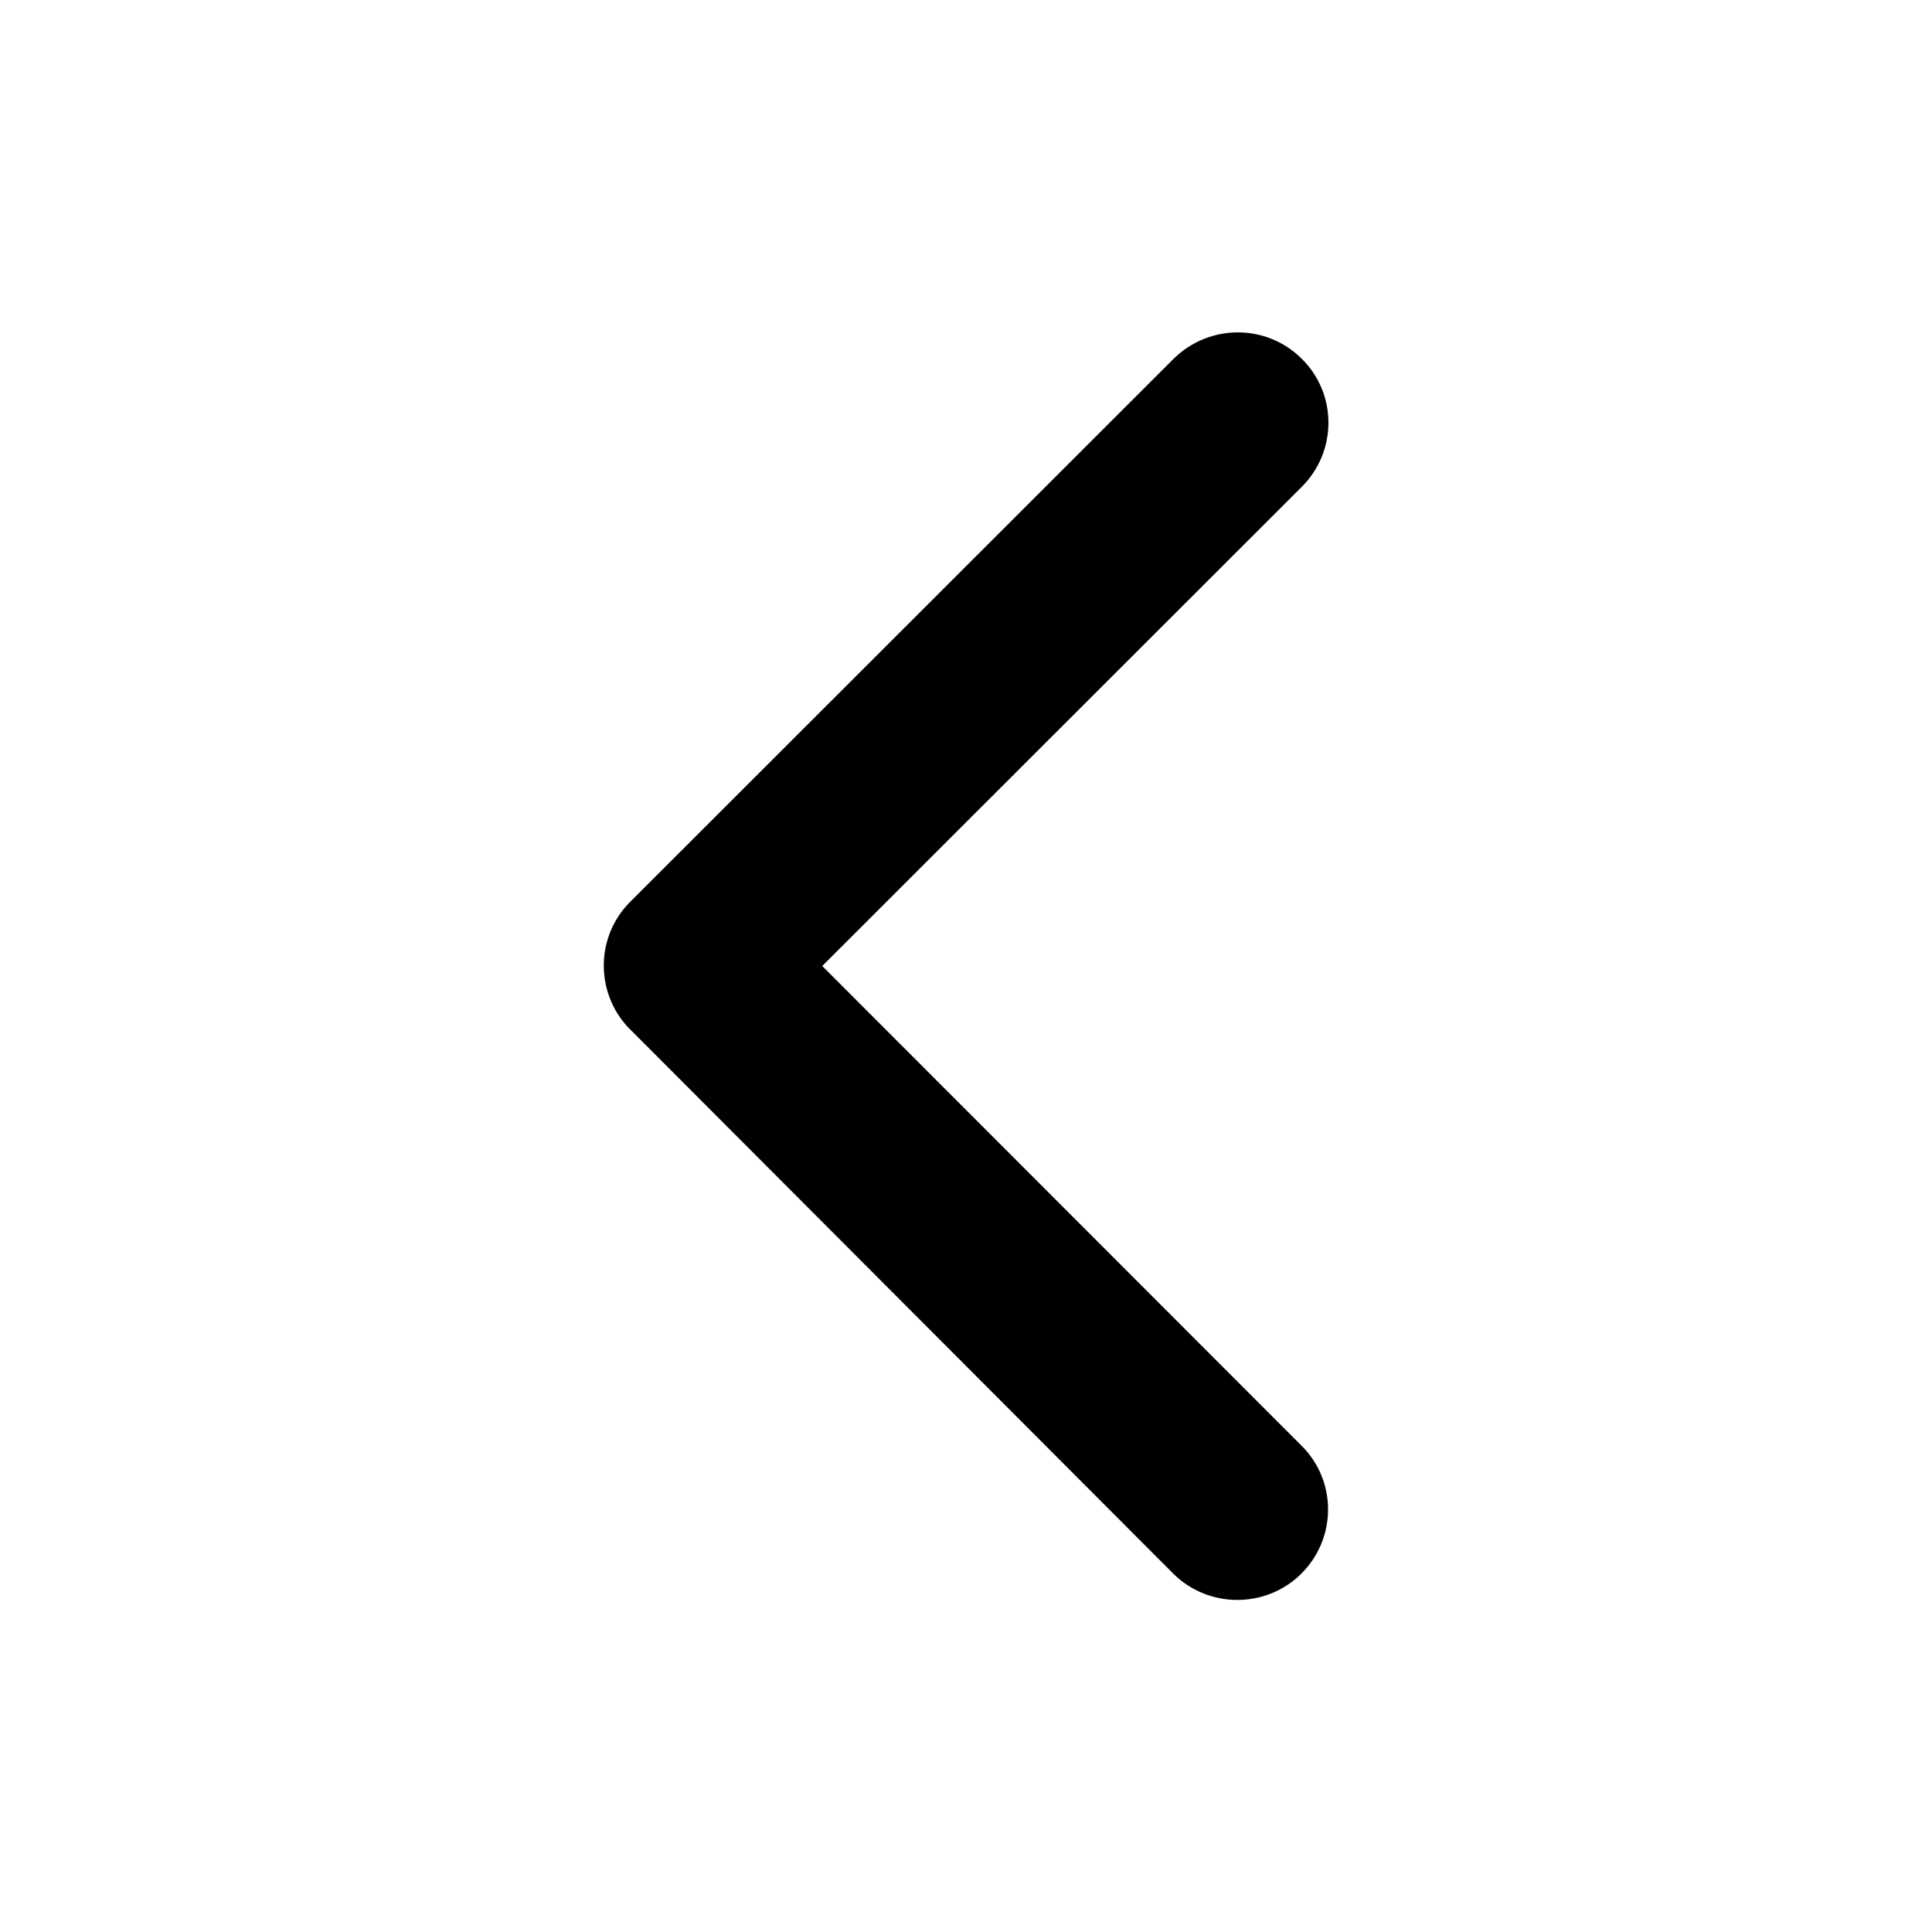
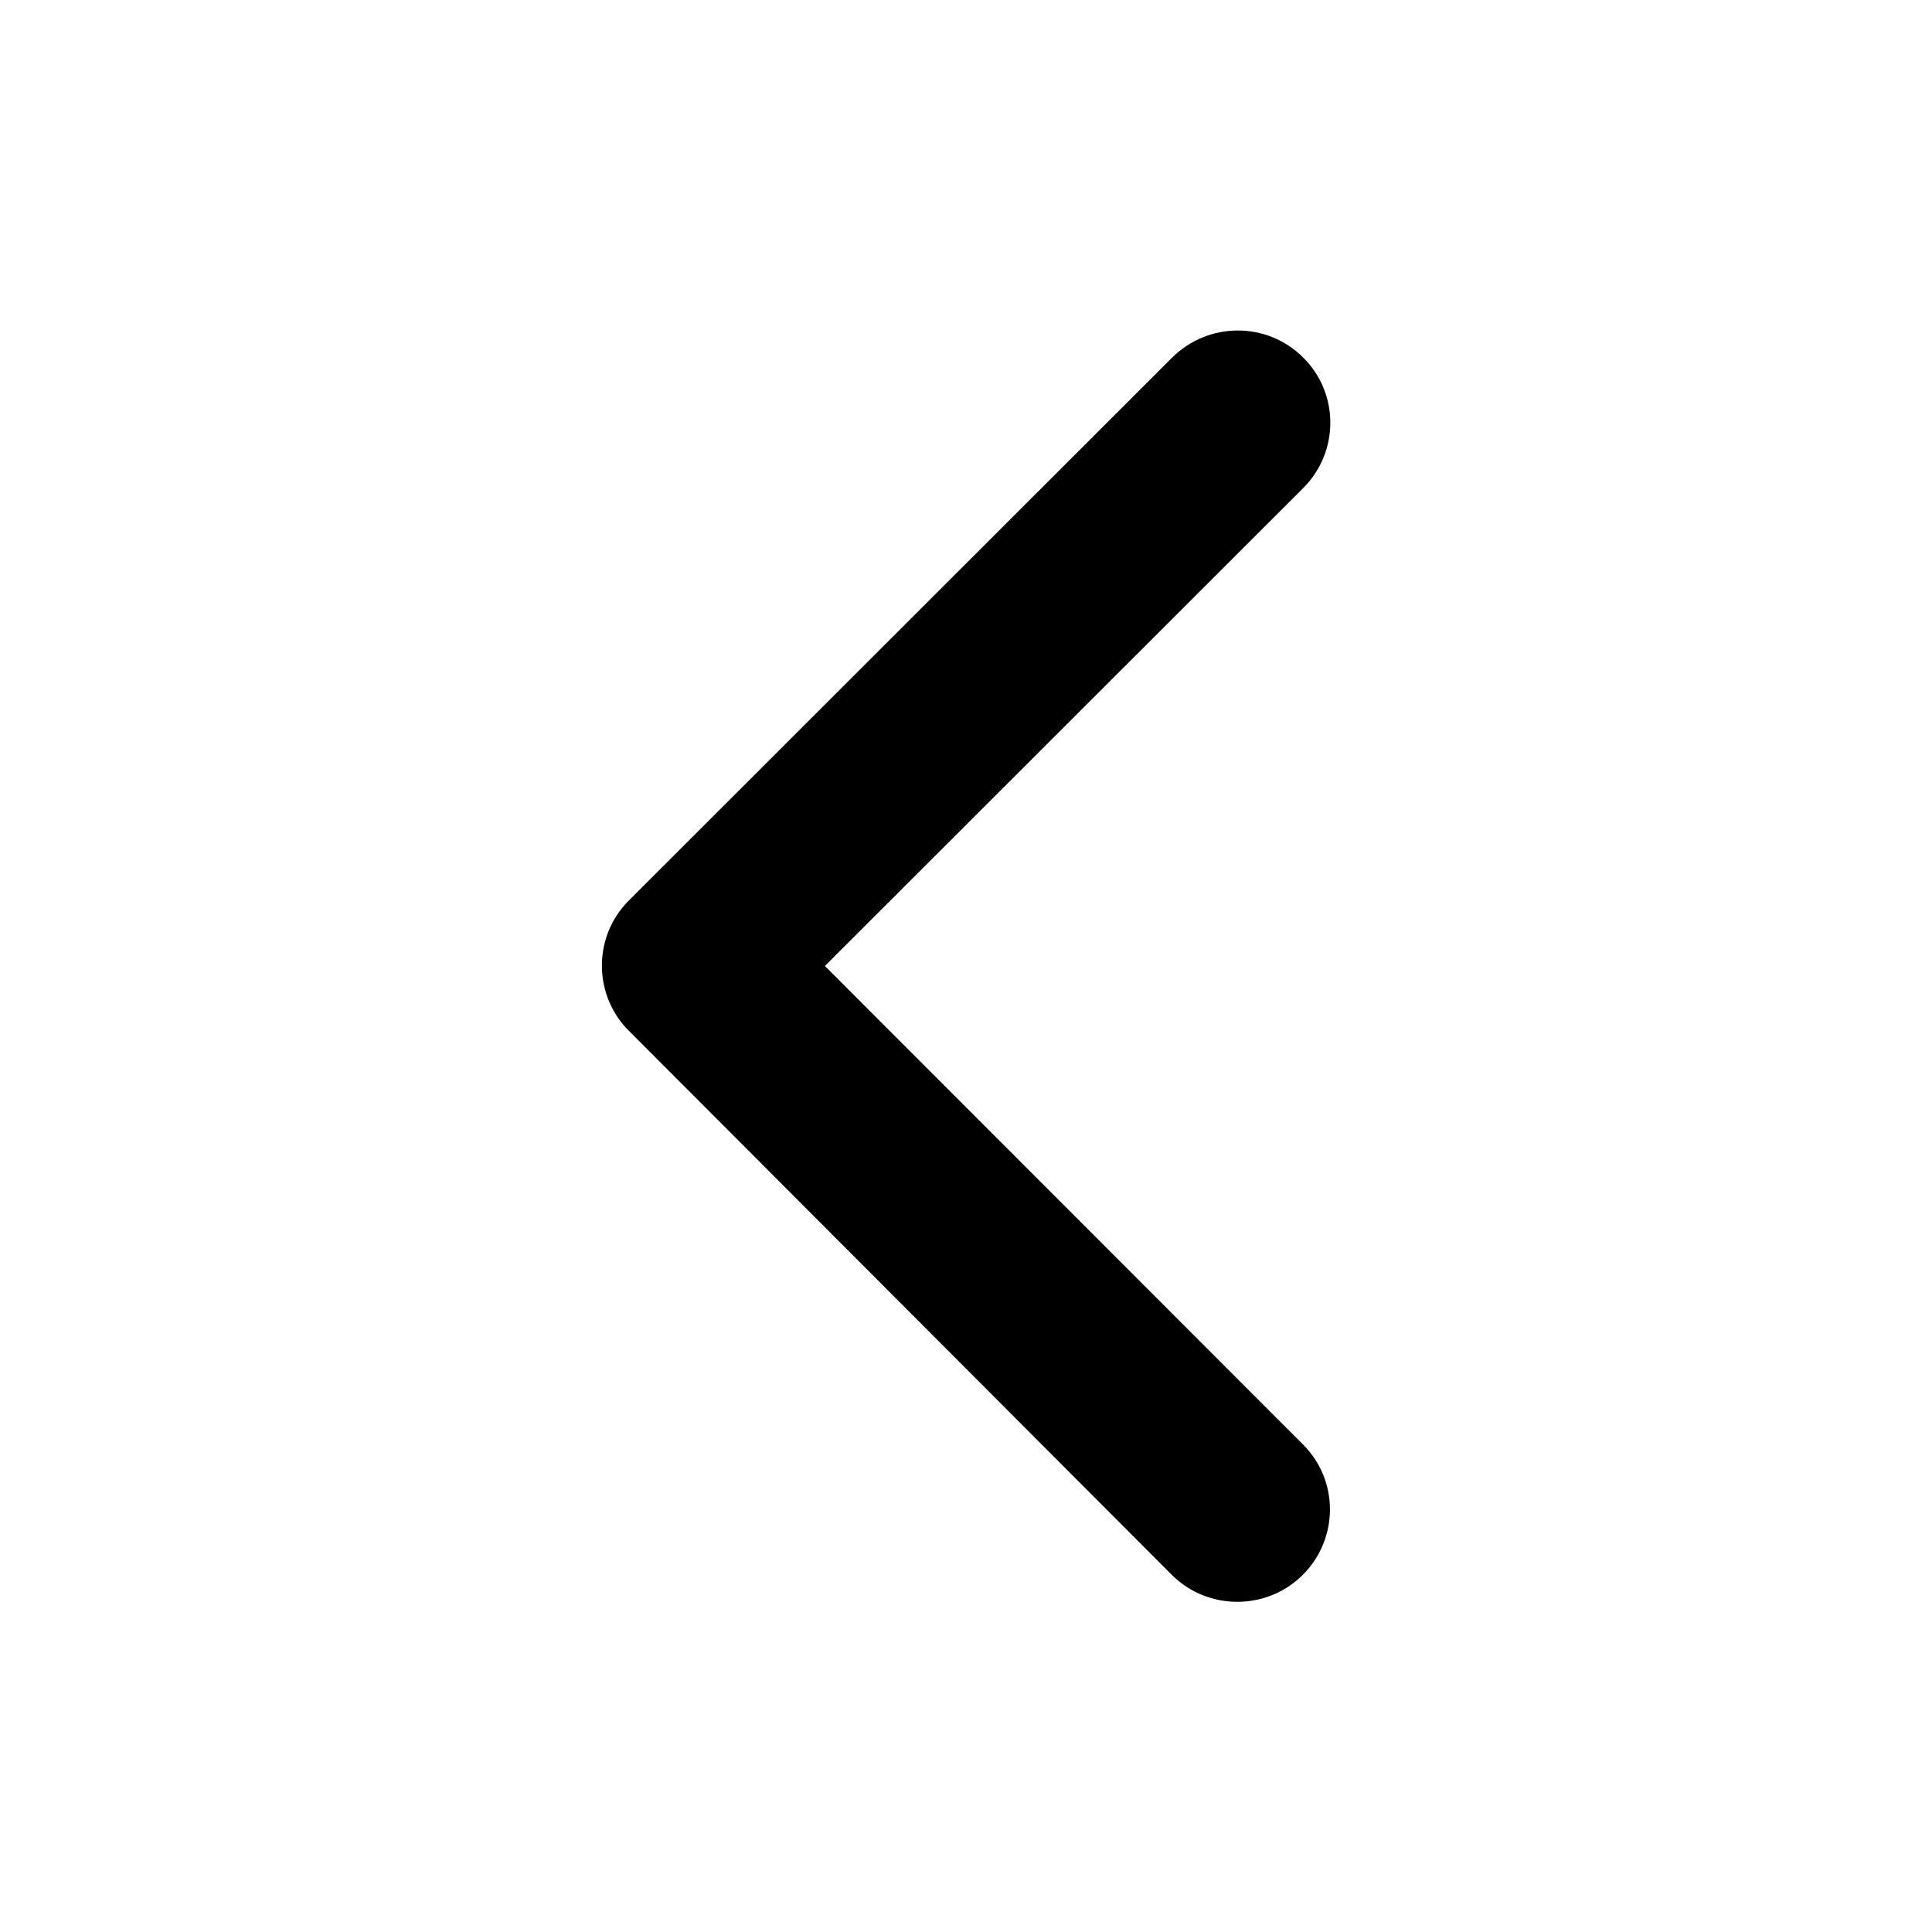
- <svg xmlns="http://www.w3.org/2000/svg" stroke="currentColor" fill="currentColor" stroke-width="0" viewBox="0 0 512 512" height="1em" width="1em">
+ <svg xmlns="http://www.w3.org/2000/svg" stroke="currentColor" fill="currentColor" strokeWidth="0" viewBox="0 0 512 512" height="1em" width="1em">
  <path d="M217.9 256L345 129c9.4-9.4 9.4-24.6 0-33.9-9.4-9.4-24.6-9.3-34 0L167 239c-9.1 9.1-9.3 23.7-.7 33.1L310.9 417c4.7 4.7 10.9 7 17 7s12.3-2.3 17-7c9.4-9.4 9.4-24.6 0-33.9L217.9 256z" />
</svg>
